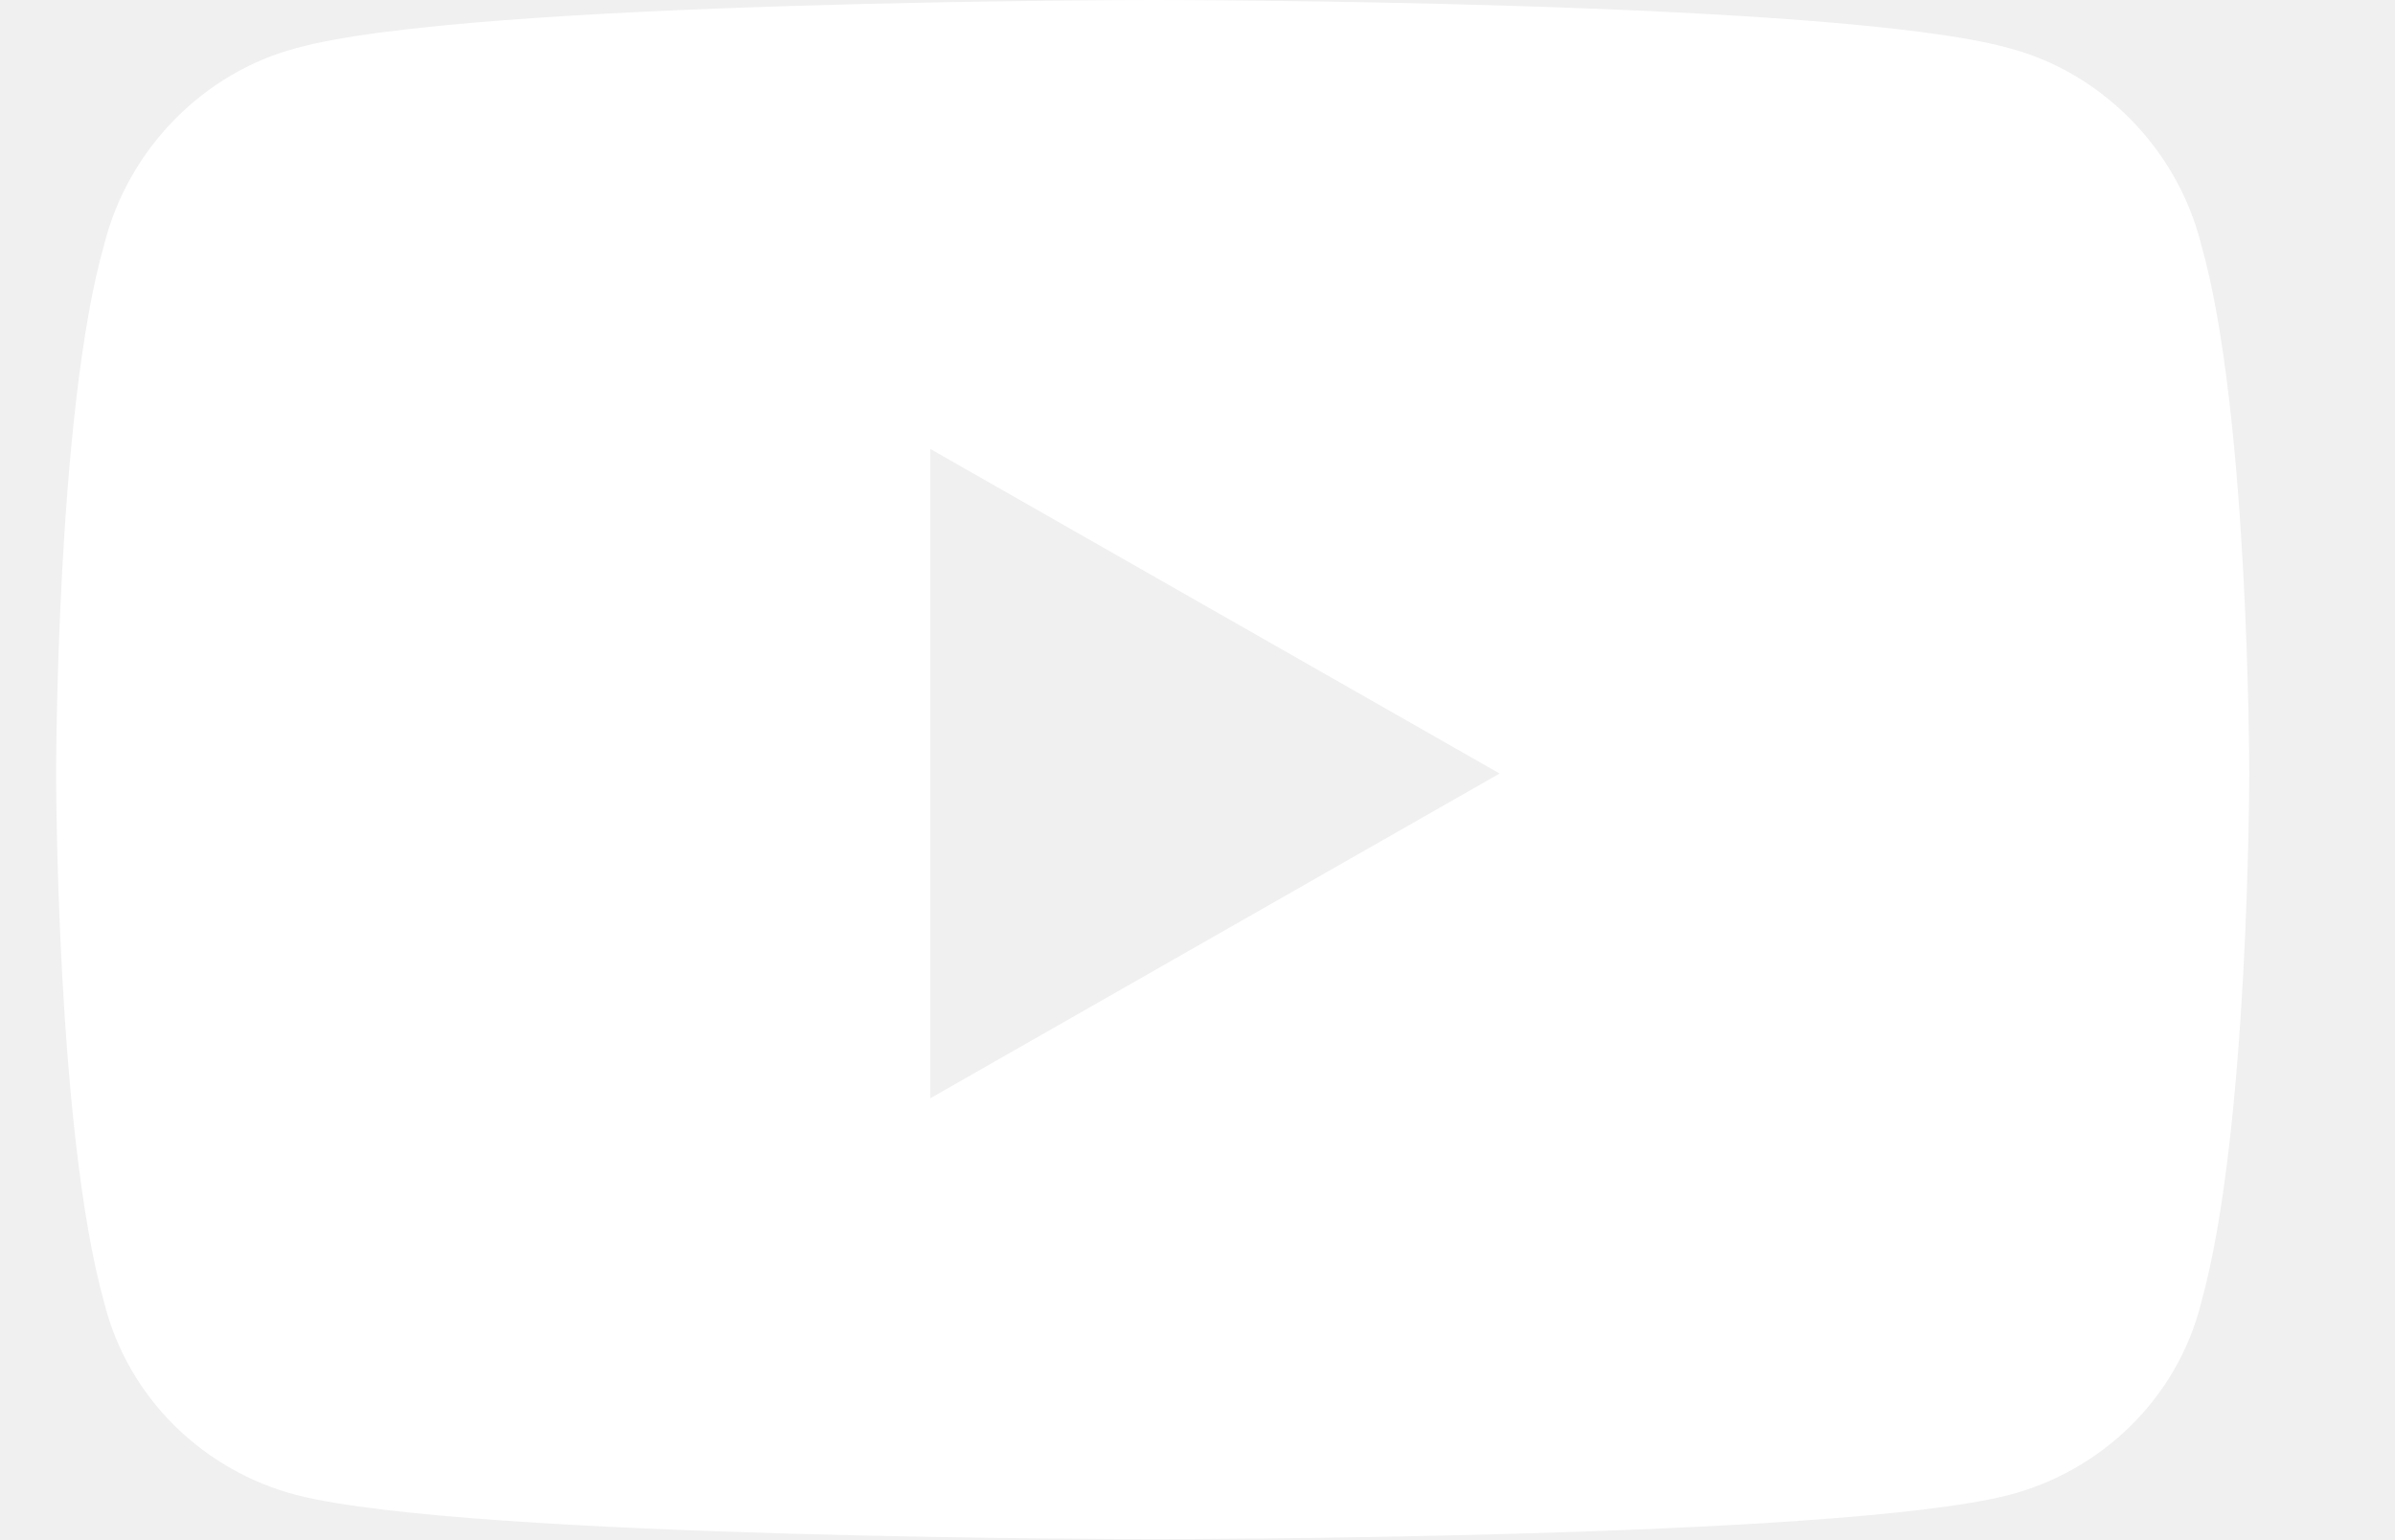
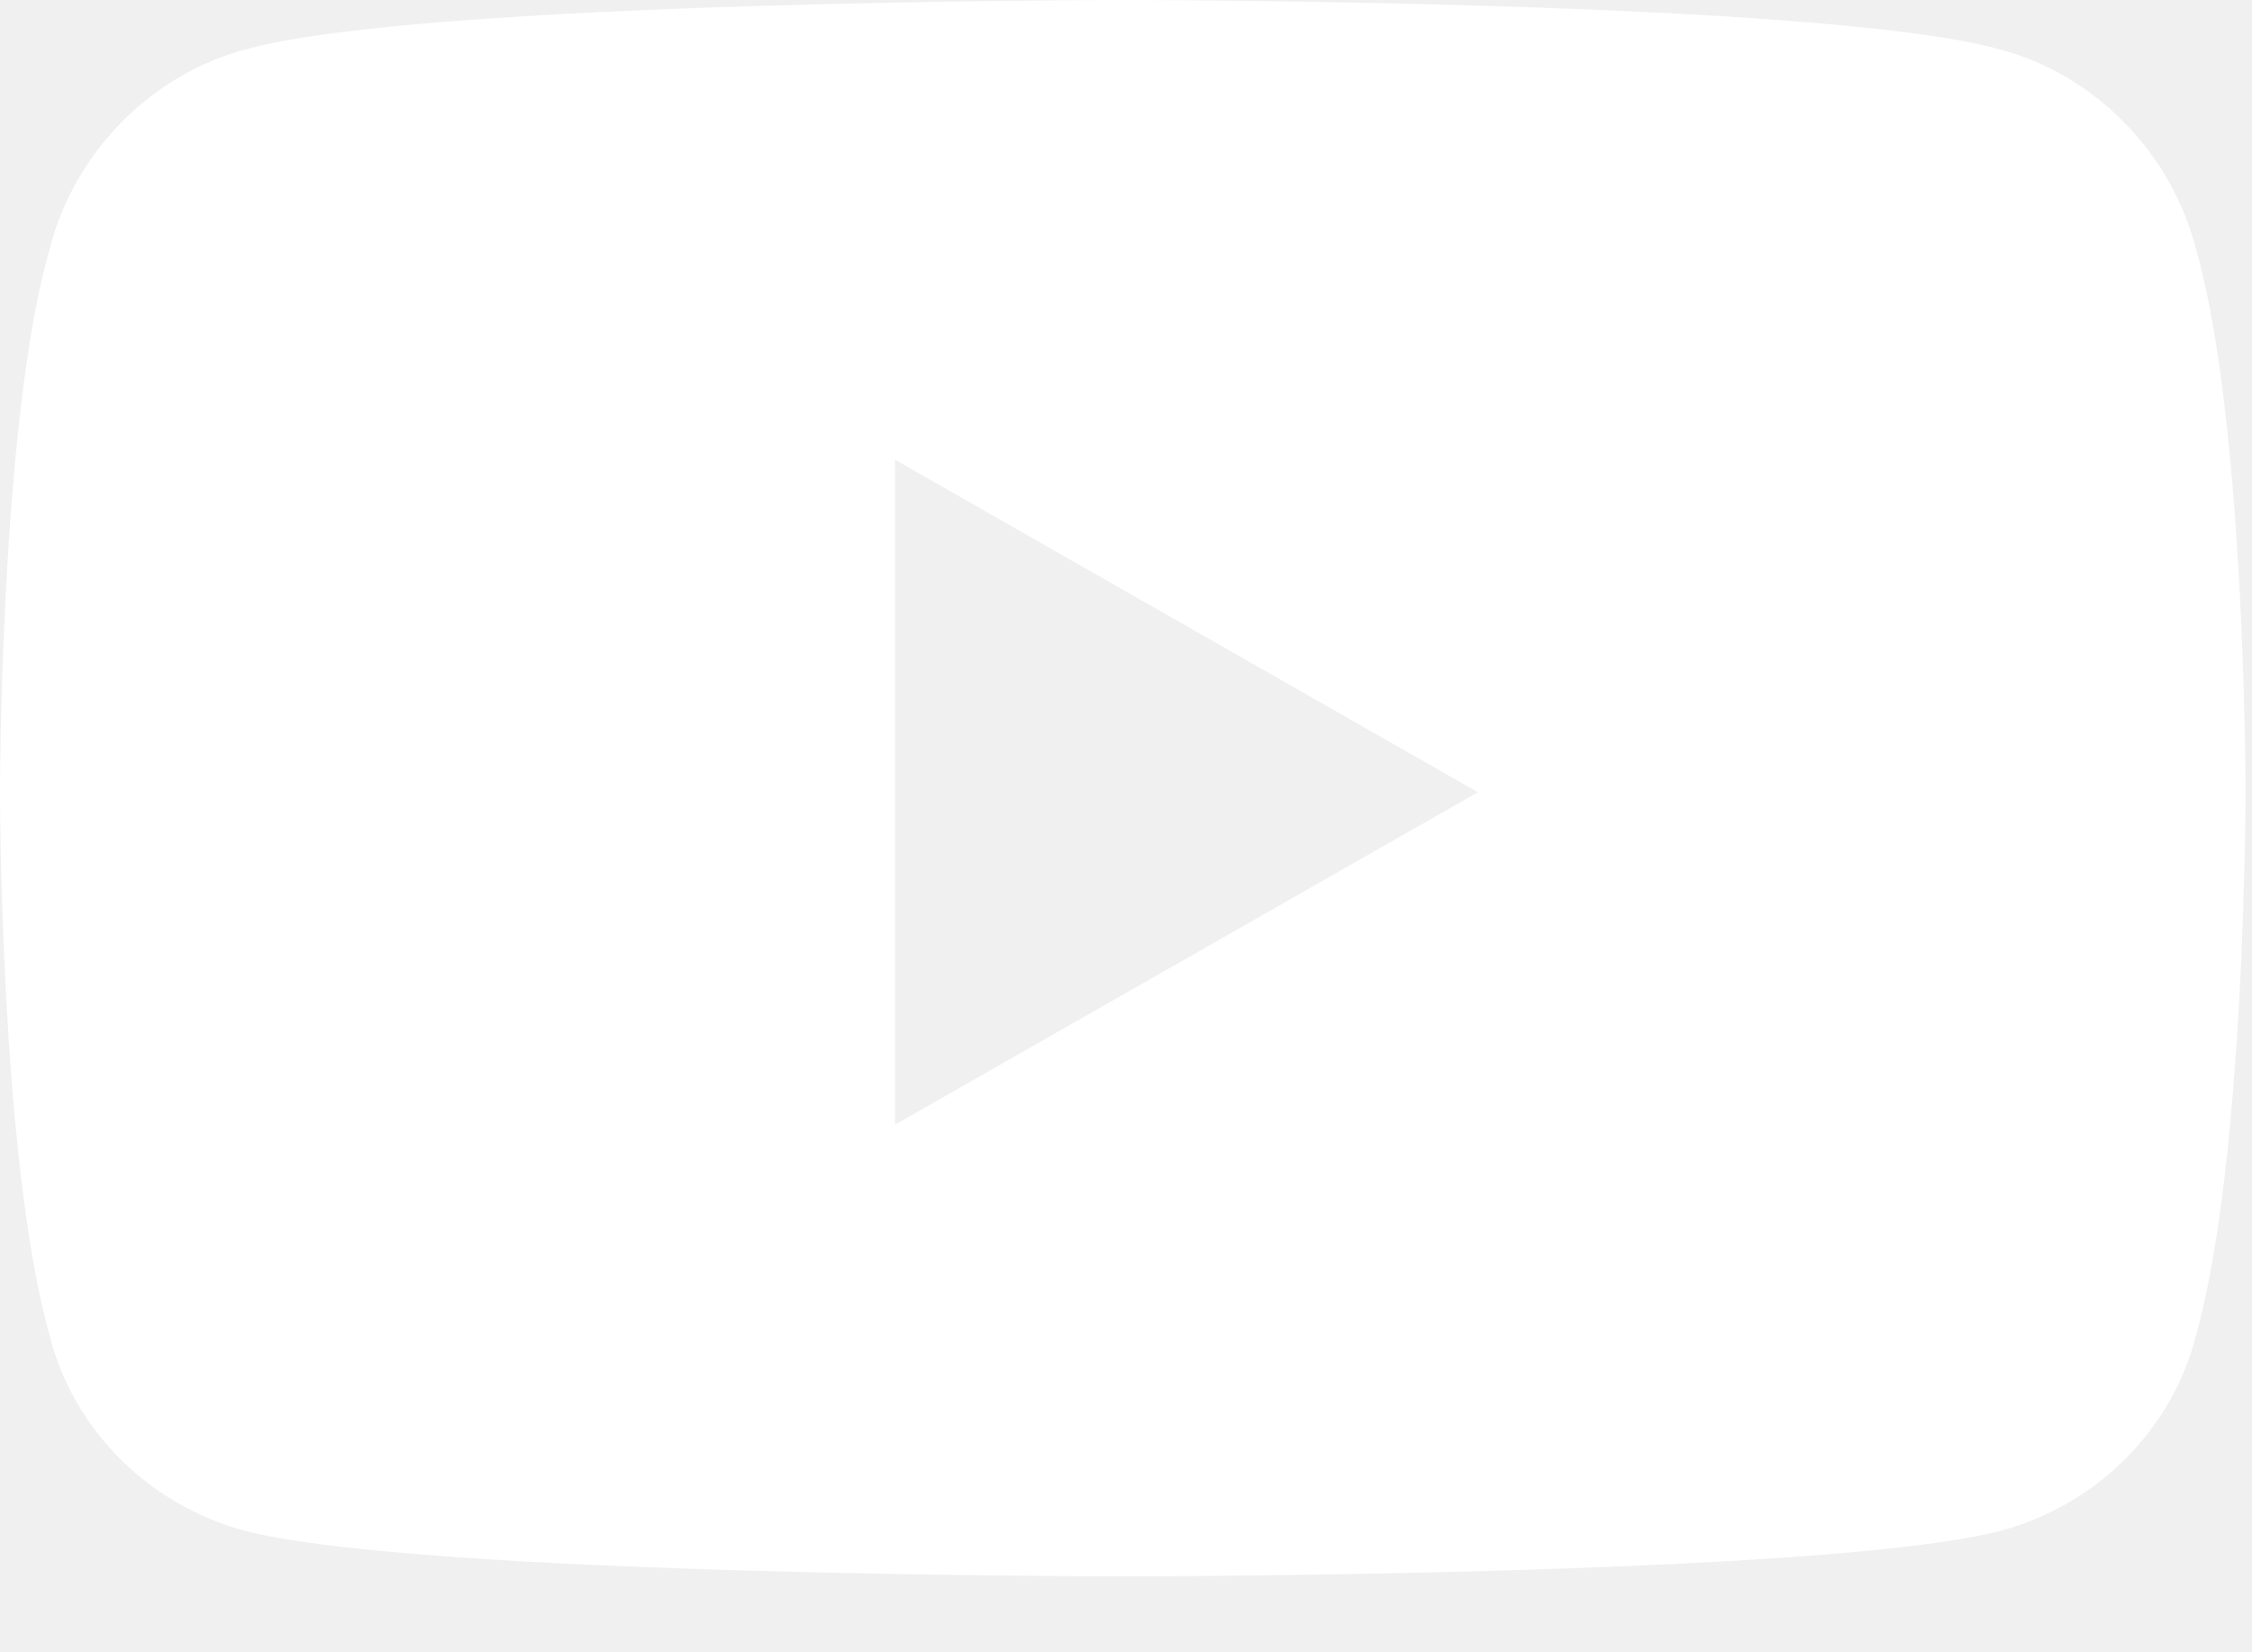
- <svg xmlns="http://www.w3.org/2000/svg" width="14" height="9" viewBox="0 0 14 9" fill="none">
-   <path d="M12.867 1.43C13.148 2.414 13.148 4.523 13.148 4.523C13.148 4.523 13.148 6.609 12.867 7.617C12.727 8.18 12.281 8.602 11.742 8.742C10.734 9 6.75 9 6.75 9C6.75 9 2.742 9 1.734 8.742C1.195 8.602 0.75 8.18 0.609 7.617C0.328 6.609 0.328 4.523 0.328 4.523C0.328 4.523 0.328 2.414 0.609 1.43C0.75 0.867 1.195 0.422 1.734 0.281C2.742 0 6.75 0 6.75 0C6.75 0 10.734 0 11.742 0.281C12.281 0.422 12.727 0.867 12.867 1.43ZM5.438 6.422L8.766 4.523L5.438 2.625V6.422Z" fill="white" />
+ <svg xmlns="http://www.w3.org/2000/svg" width="15" height="11" viewBox="0 0 15 11" fill="none">
+   <path d="M14.629 1.668C14.957 2.816 14.957 5.277 14.957 5.277C14.957 5.277 14.957 7.711 14.629 8.887C14.465 9.543 13.945 10.035 13.316 10.199C12.141 10.5 7.492 10.5 7.492 10.5C7.492 10.5 2.817 10.5 1.641 10.199C1.012 10.035 0.492 9.543 0.328 8.887C0 7.711 0 5.277 0 5.277C0 5.277 0 2.816 0.328 1.668C0.492 1.012 1.012 0.492 1.641 0.328C2.817 0 7.492 0 7.492 0C7.492 0 12.141 0 13.316 0.328C13.945 0.492 14.465 1.012 14.629 1.668ZM5.961 7.492L9.844 5.277L5.961 3.062V7.492Z" fill="white" />
</svg>
